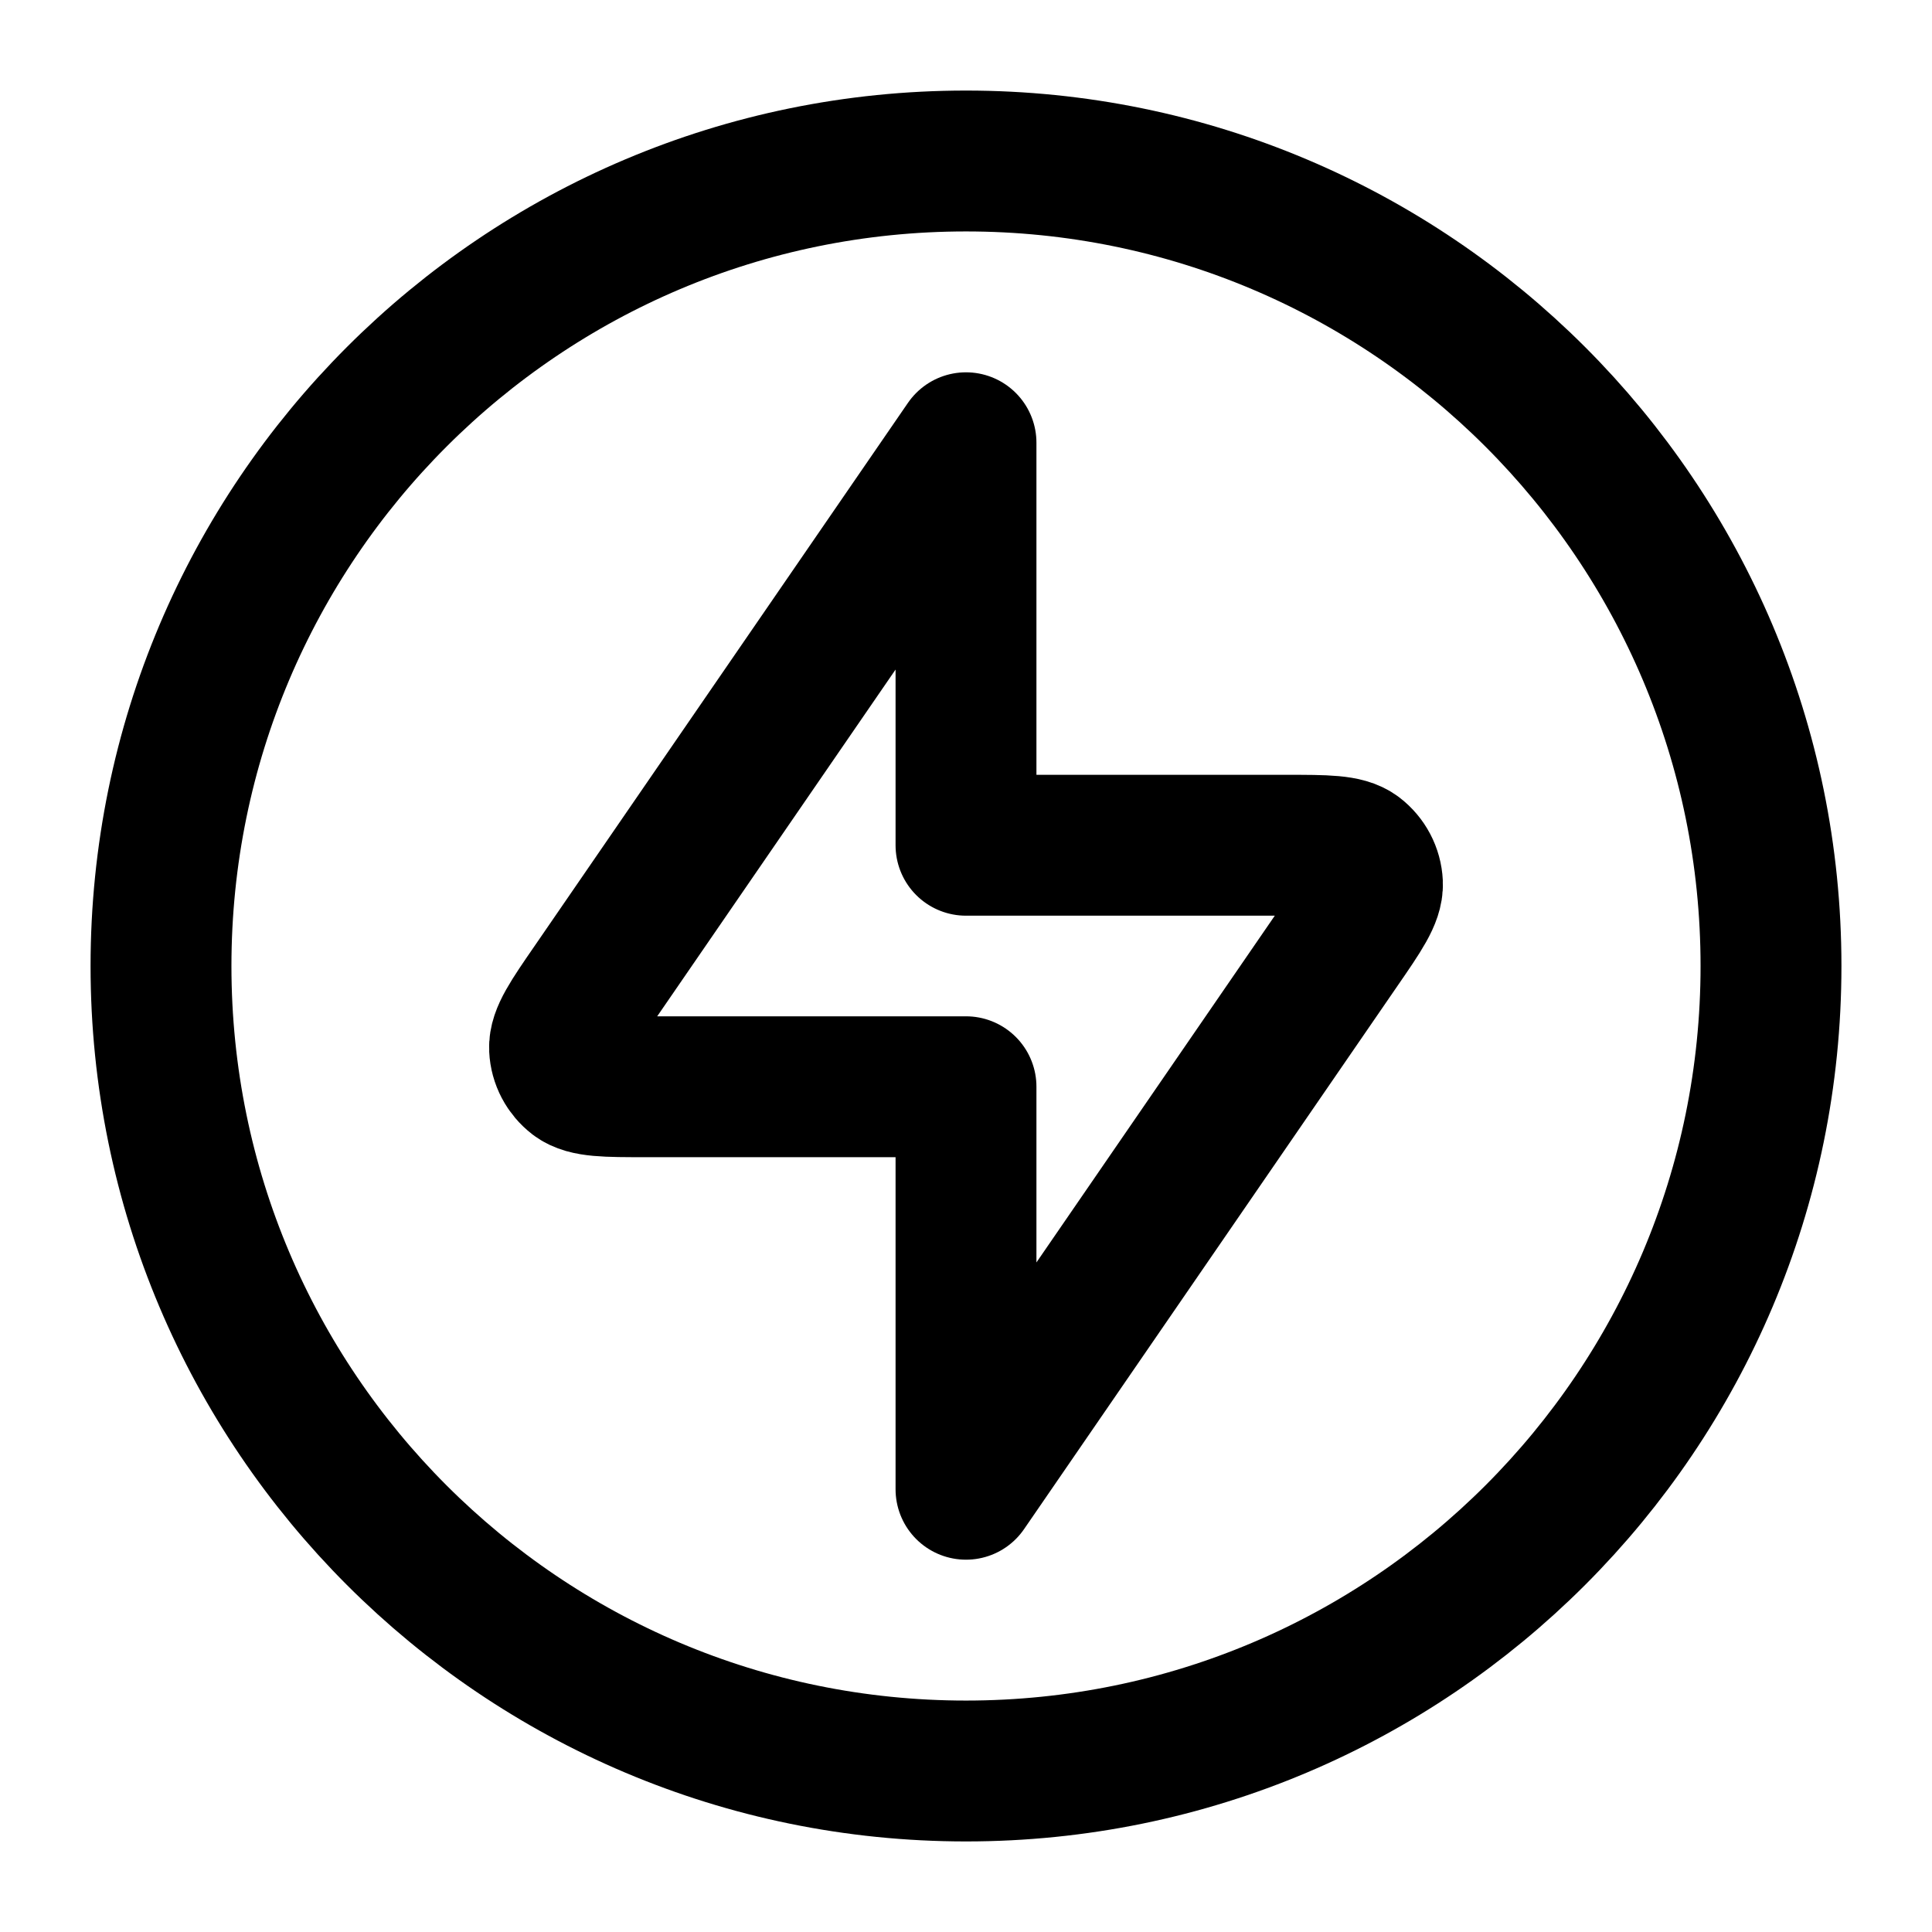
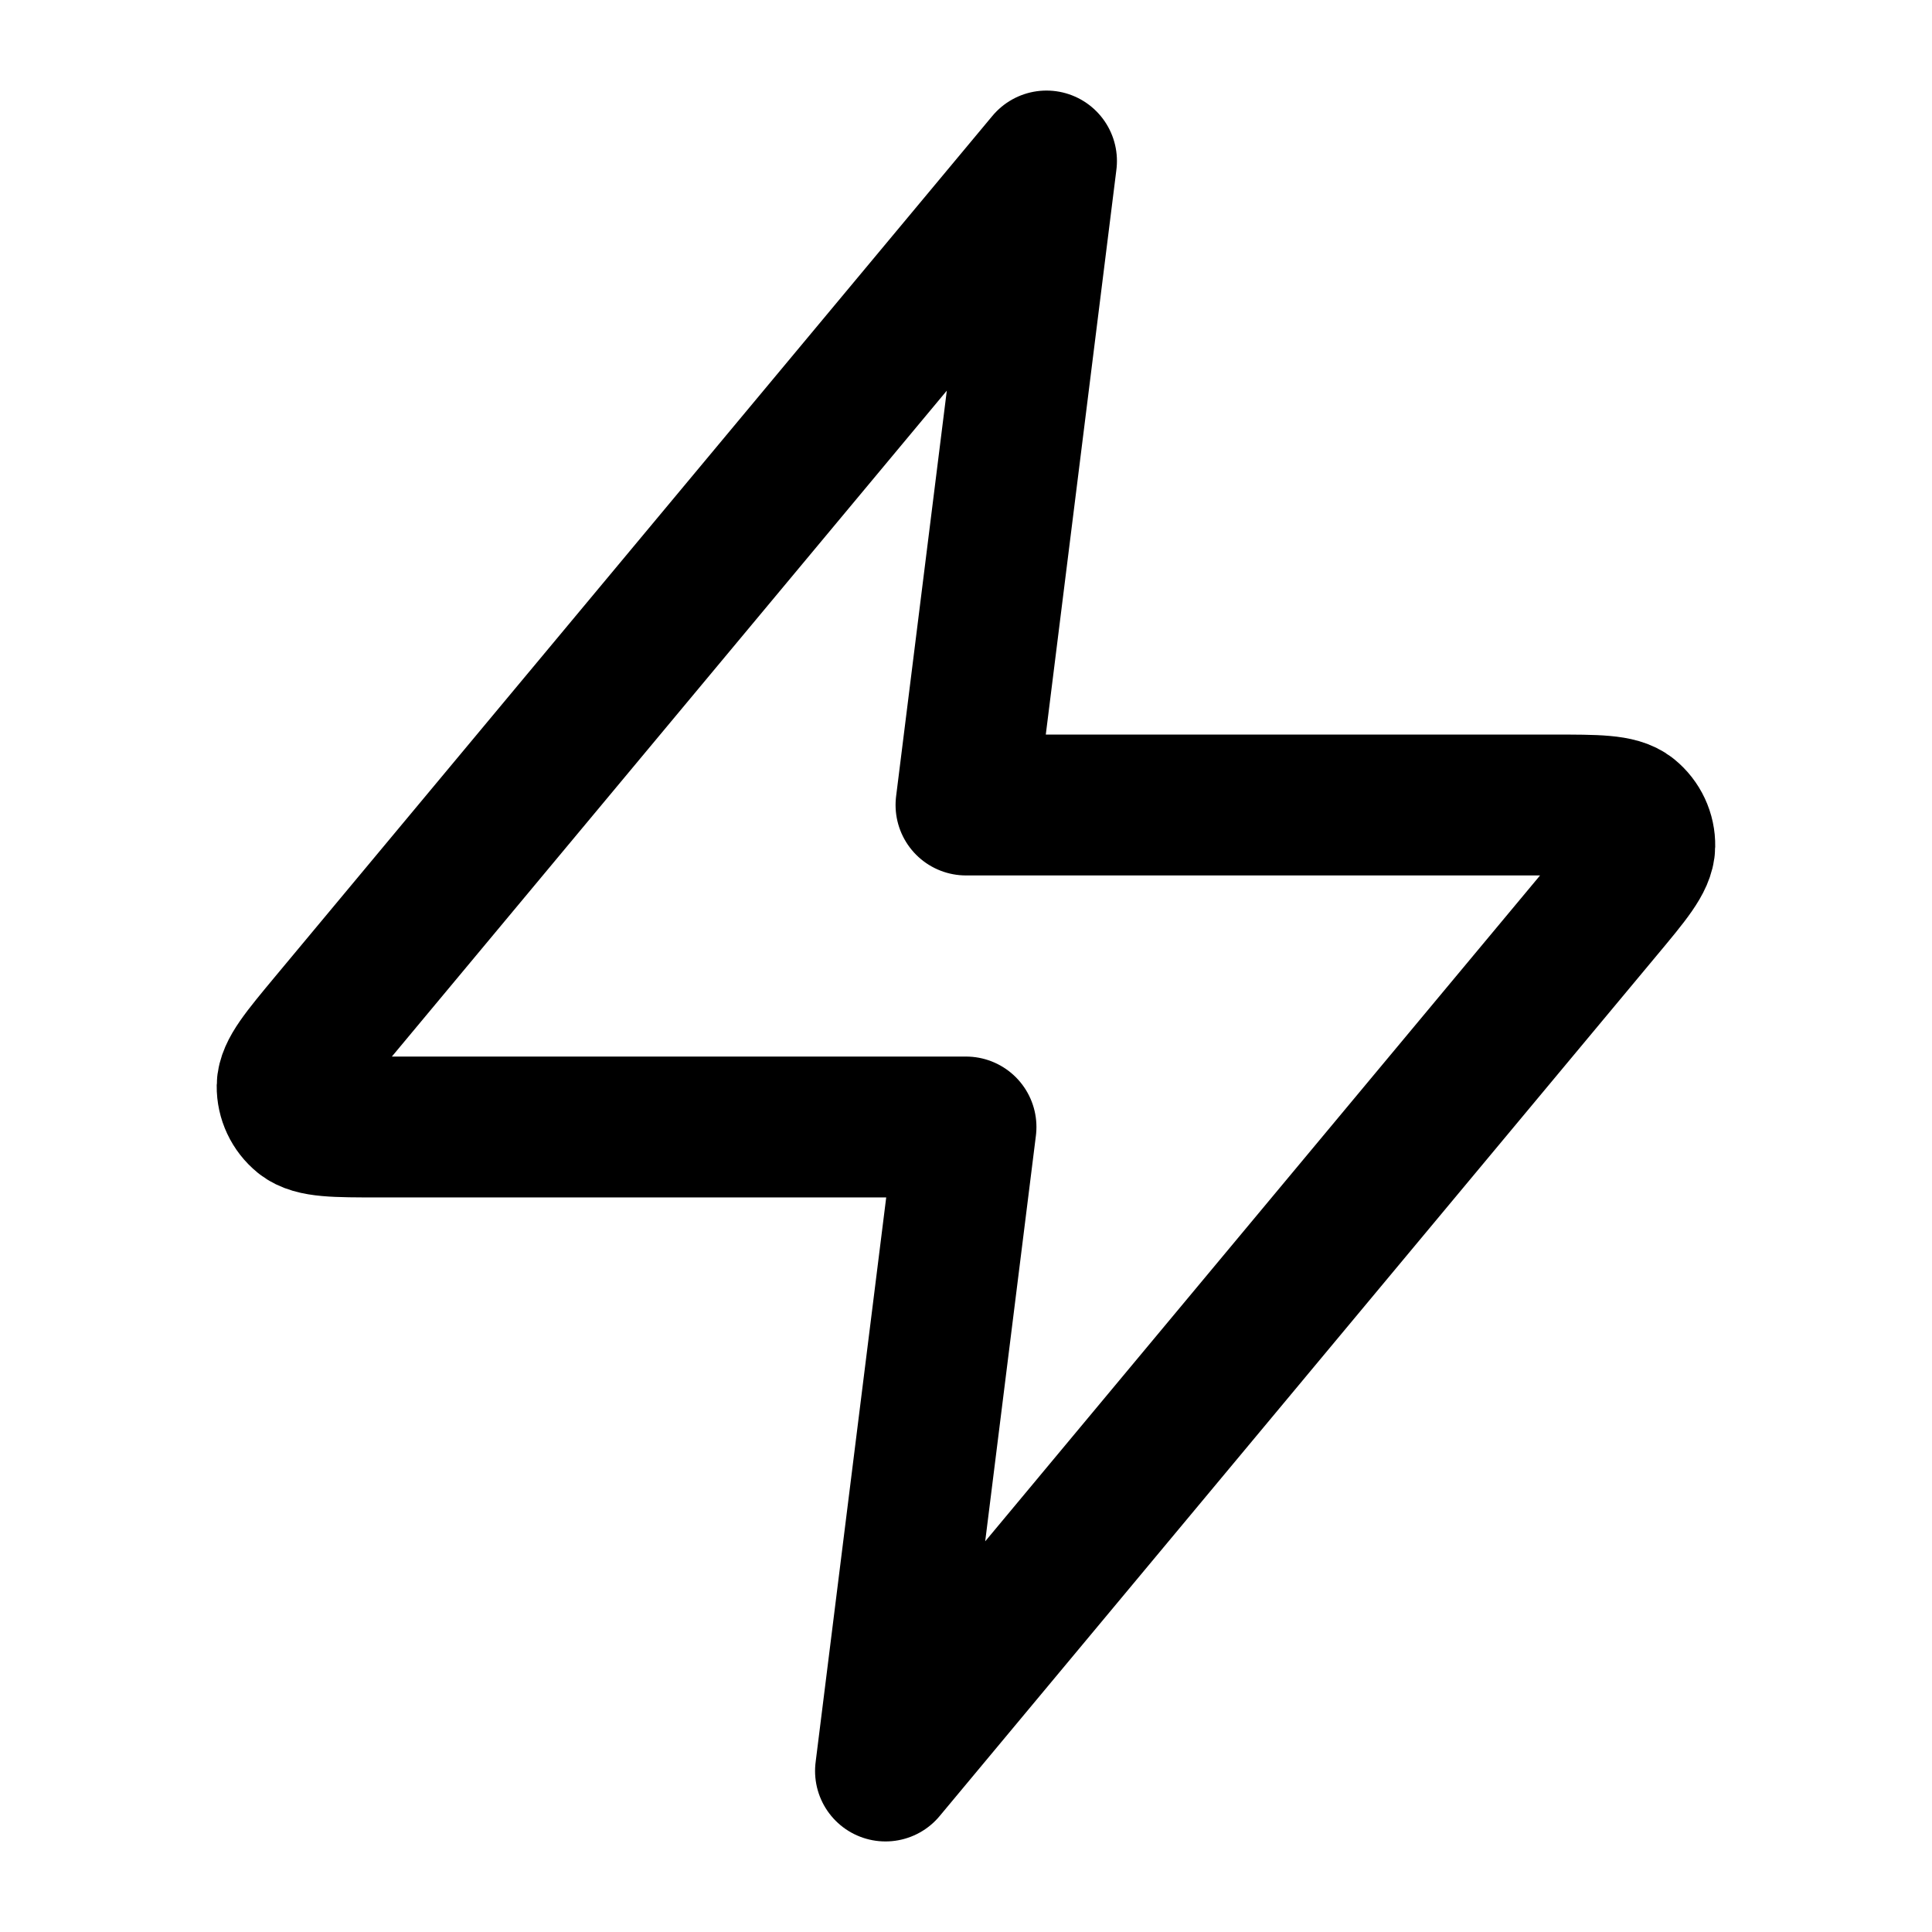
<svg xmlns="http://www.w3.org/2000/svg" width="24" height="24" viewBox="0 0 24 24" fill="none">
-   <g clip-path="url(#clip0_3468_15928)">
-     <path d="M12 5.5L7.362 12.247C7.082 12.653 6.943 12.856 6.951 13.025C6.958 13.172 7.03 13.308 7.147 13.398C7.282 13.5 7.528 13.5 8.021 13.5H12V18.5L16.638 11.753C16.918 11.347 17.057 11.144 17.049 10.975C17.042 10.828 16.97 10.692 16.853 10.602C16.718 10.5 16.472 10.5 15.979 10.5H12V5.5Z" stroke="currentColor" stroke-width="1.75" stroke-linecap="round" stroke-linejoin="round" />
-     <path d="M12 22C17.523 22 22 17.523 22 12C22 6.477 17.523 2 12 2C6.477 2 2 6.477 2 12C2 17.523 6.477 22 12 22Z" stroke="currentColor" stroke-width="1.75" stroke-linecap="round" stroke-linejoin="round" />
+   <g clip-path="url(#clip0_1496_71292)">
+     <g clip-path="url(#clip1_1496_71292)">
+       <path d="M13 2L4.093 12.688C3.745 13.106 3.57 13.316 3.567 13.492C3.565 13.646 3.634 13.792 3.753 13.889C3.891 14 4.163 14 4.708 14H12L11 22L19.906 11.312C20.255 10.894 20.43 10.684 20.432 10.508C20.435 10.354 20.366 10.208 20.247 10.111C20.109 10 19.837 10 19.292 10H12L13 2Z" stroke="currentColor" stroke-width="1.75" stroke-linecap="round" stroke-linejoin="round" />
+     </g>
  </g>
  <defs>
-     <clipPath id="clip0_3468_15928">
+     <clipPath id="clip0_1496_71292">
+       <rect width="24" height="24" fill="currentColor" />
+     </clipPath>
+     <clipPath id="clip1_1496_71292">
      <rect width="24" height="24" fill="currentColor" />
    </clipPath>
  </defs>
</svg>
